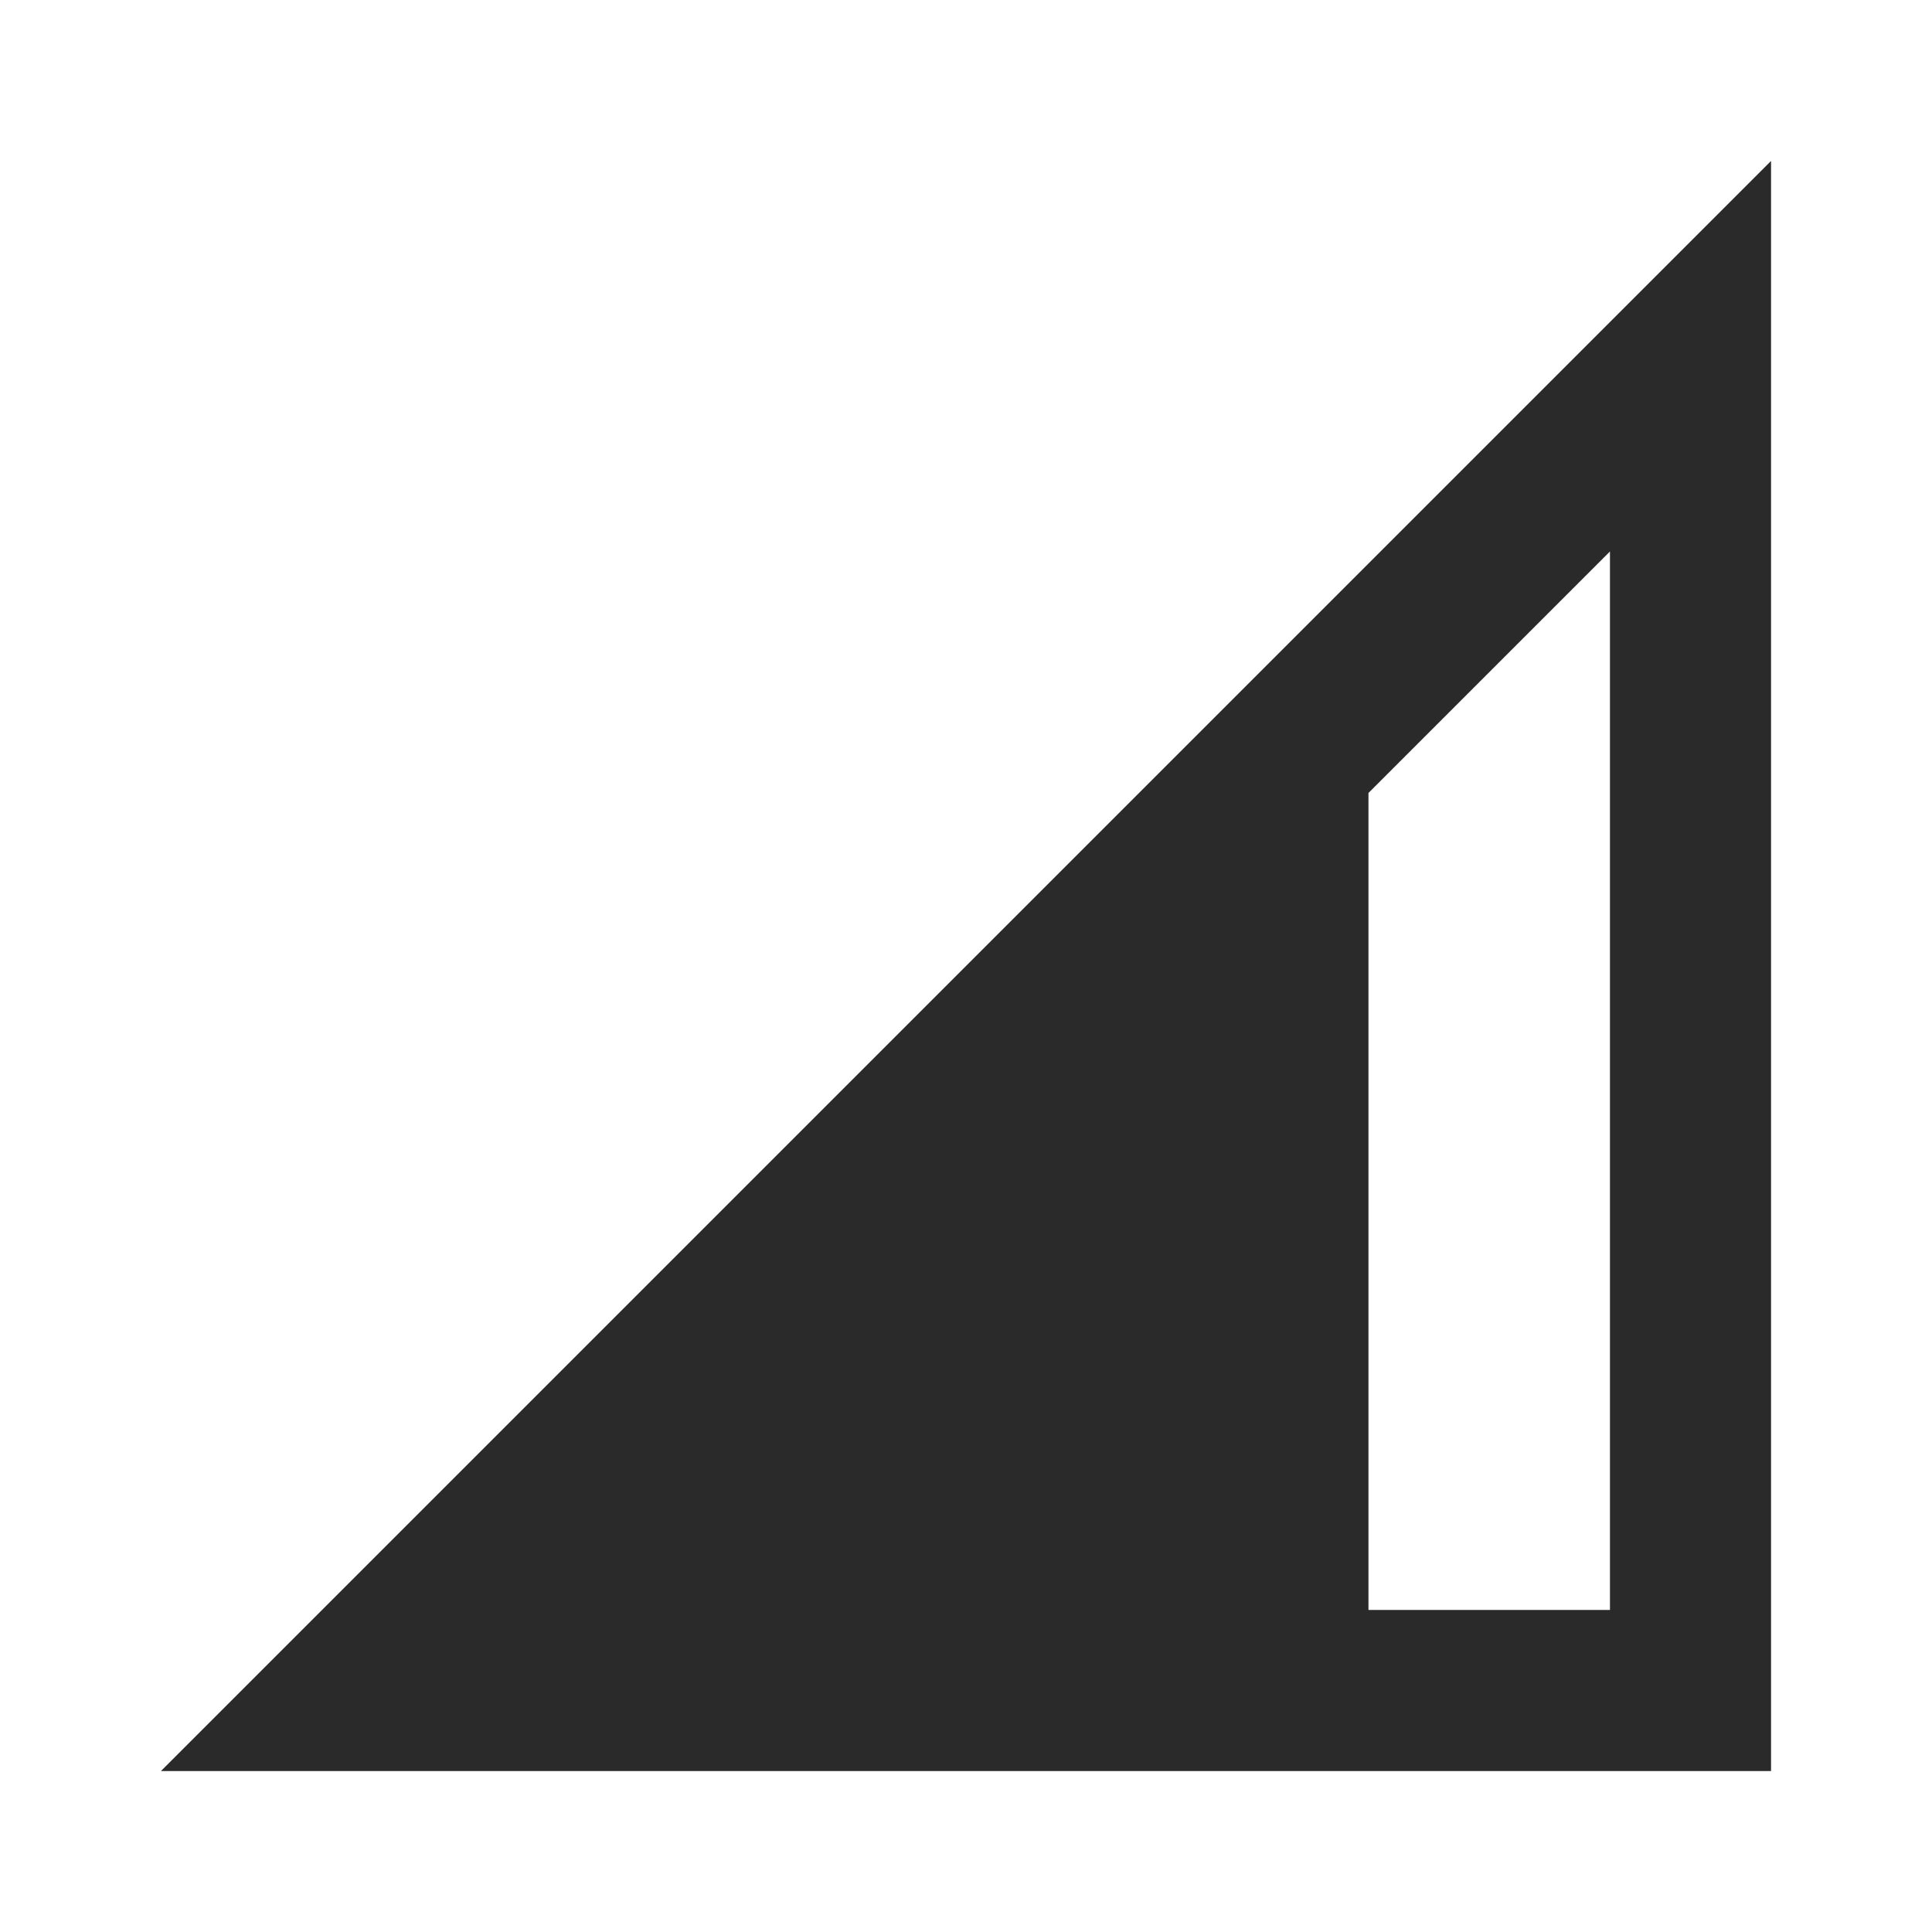
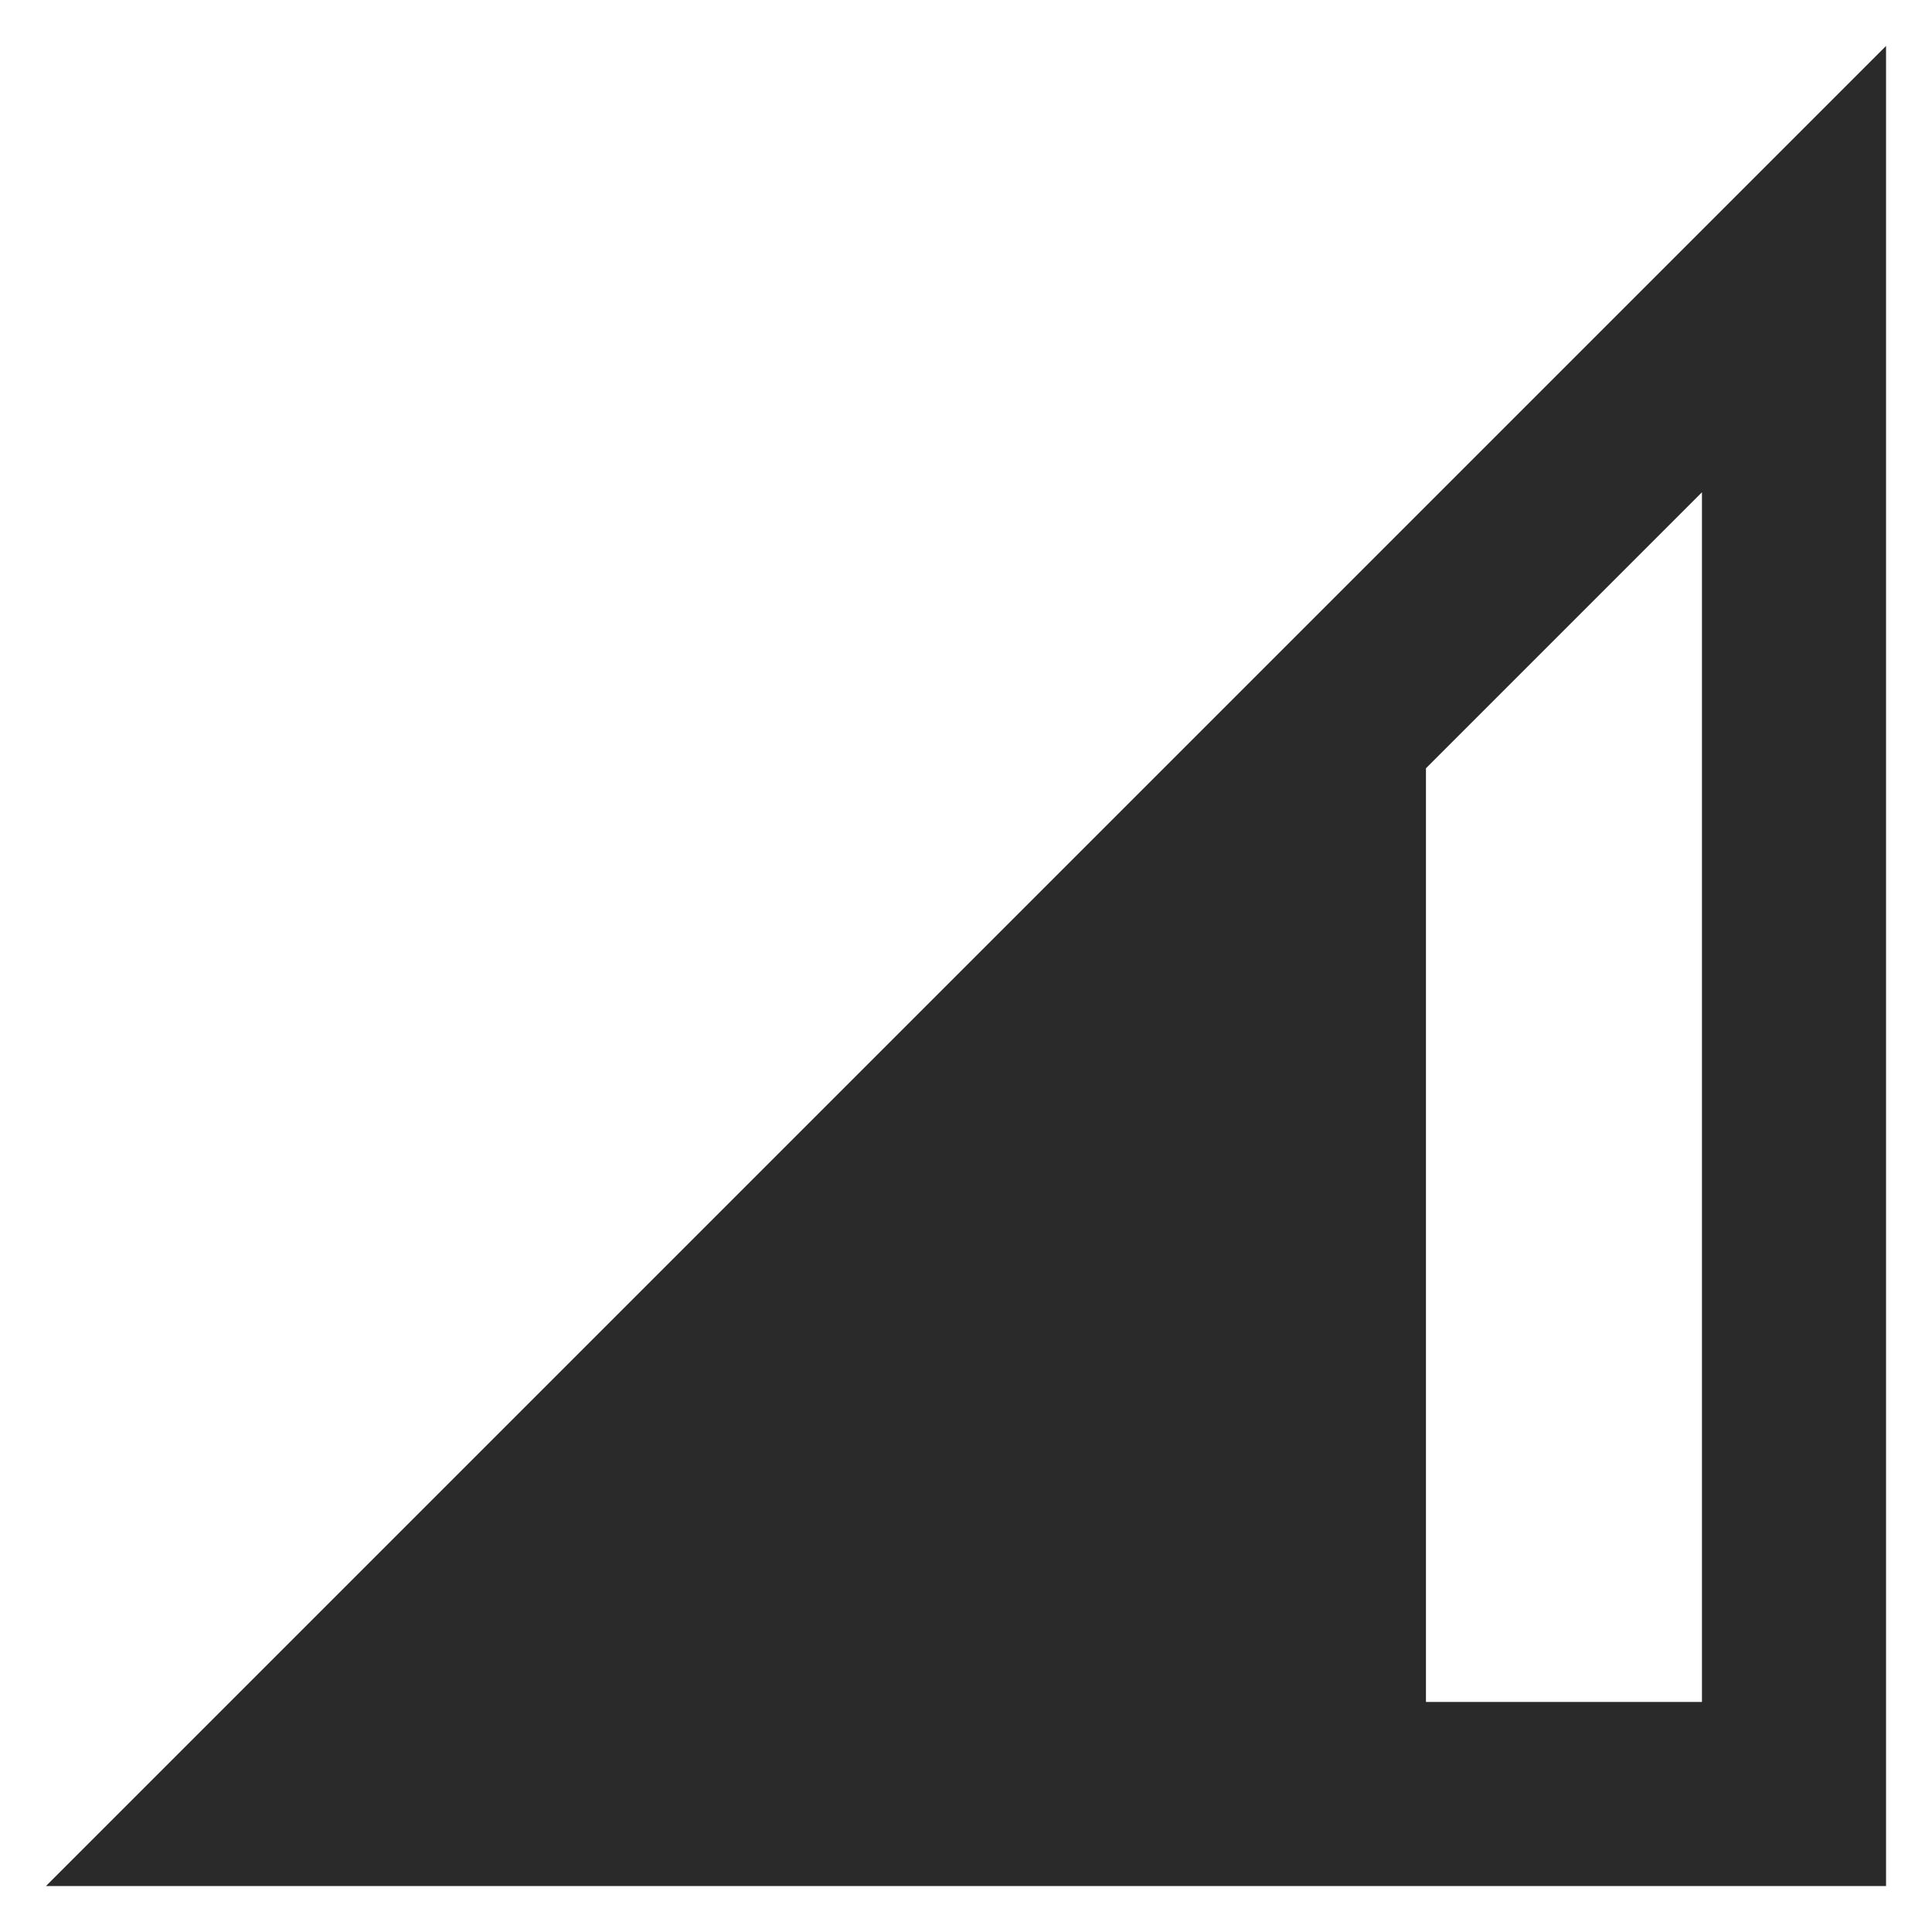
- <svg xmlns="http://www.w3.org/2000/svg" width="16" height="16" viewBox="0 0 16 16" fill="none">
-   <mask id="mask0_580_766" style="mask-type:alpha" maskUnits="userSpaceOnUse" x="0" y="0" width="16" height="16">
-     <rect width="16" height="16" fill="#D9D9D9" />
-   </mask>
-   <g mask="url(#mask0_580_766)">
-     <path d="M1.333 14.667L14.667 1.333V14.667H1.333ZM11.333 13.333H13.333V4.567L11.333 6.567V13.333Z" fill="#2A2A2A" />
-   </g>
+ <svg xmlns="http://www.w3.org/2000/svg" width="14" height="14" viewBox="0 0 14 14" fill="none">
+   <path d="M0.333 13.667L13.667 0.333V13.667H0.333ZM10.333 12.333H12.333V3.567L10.333 5.567V12.333Z" fill="#2A2A2A" />
</svg>
